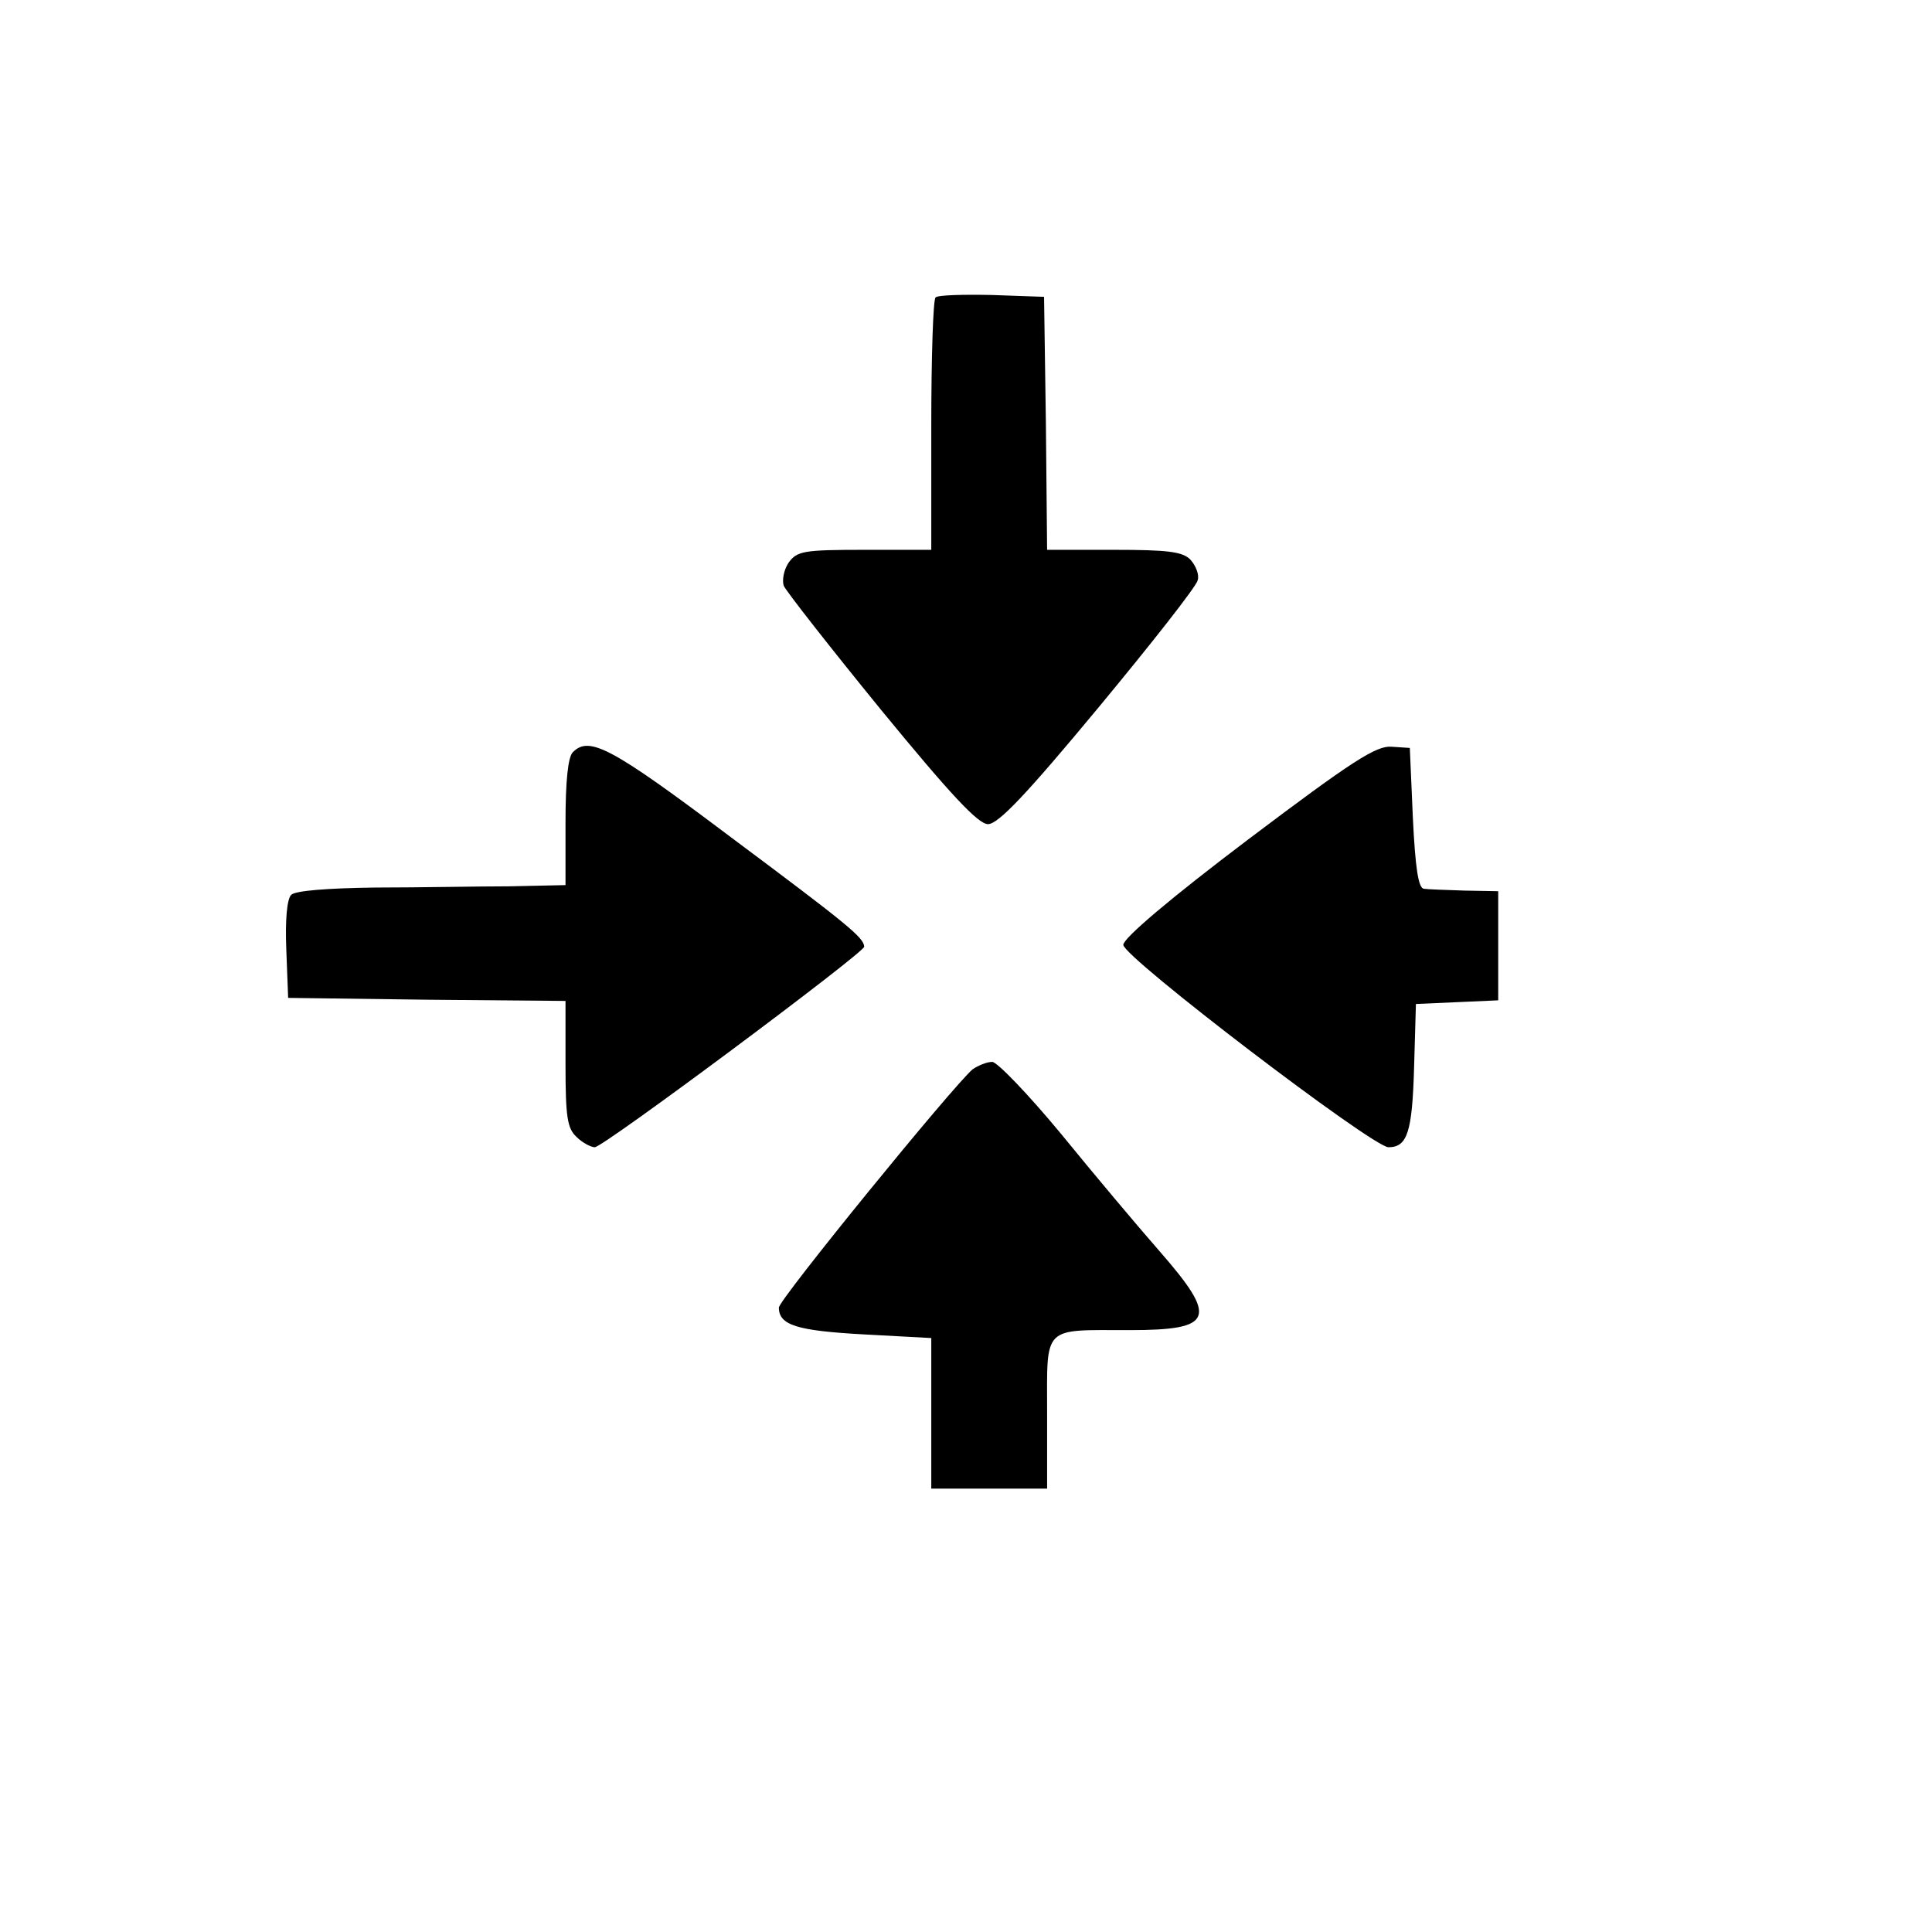
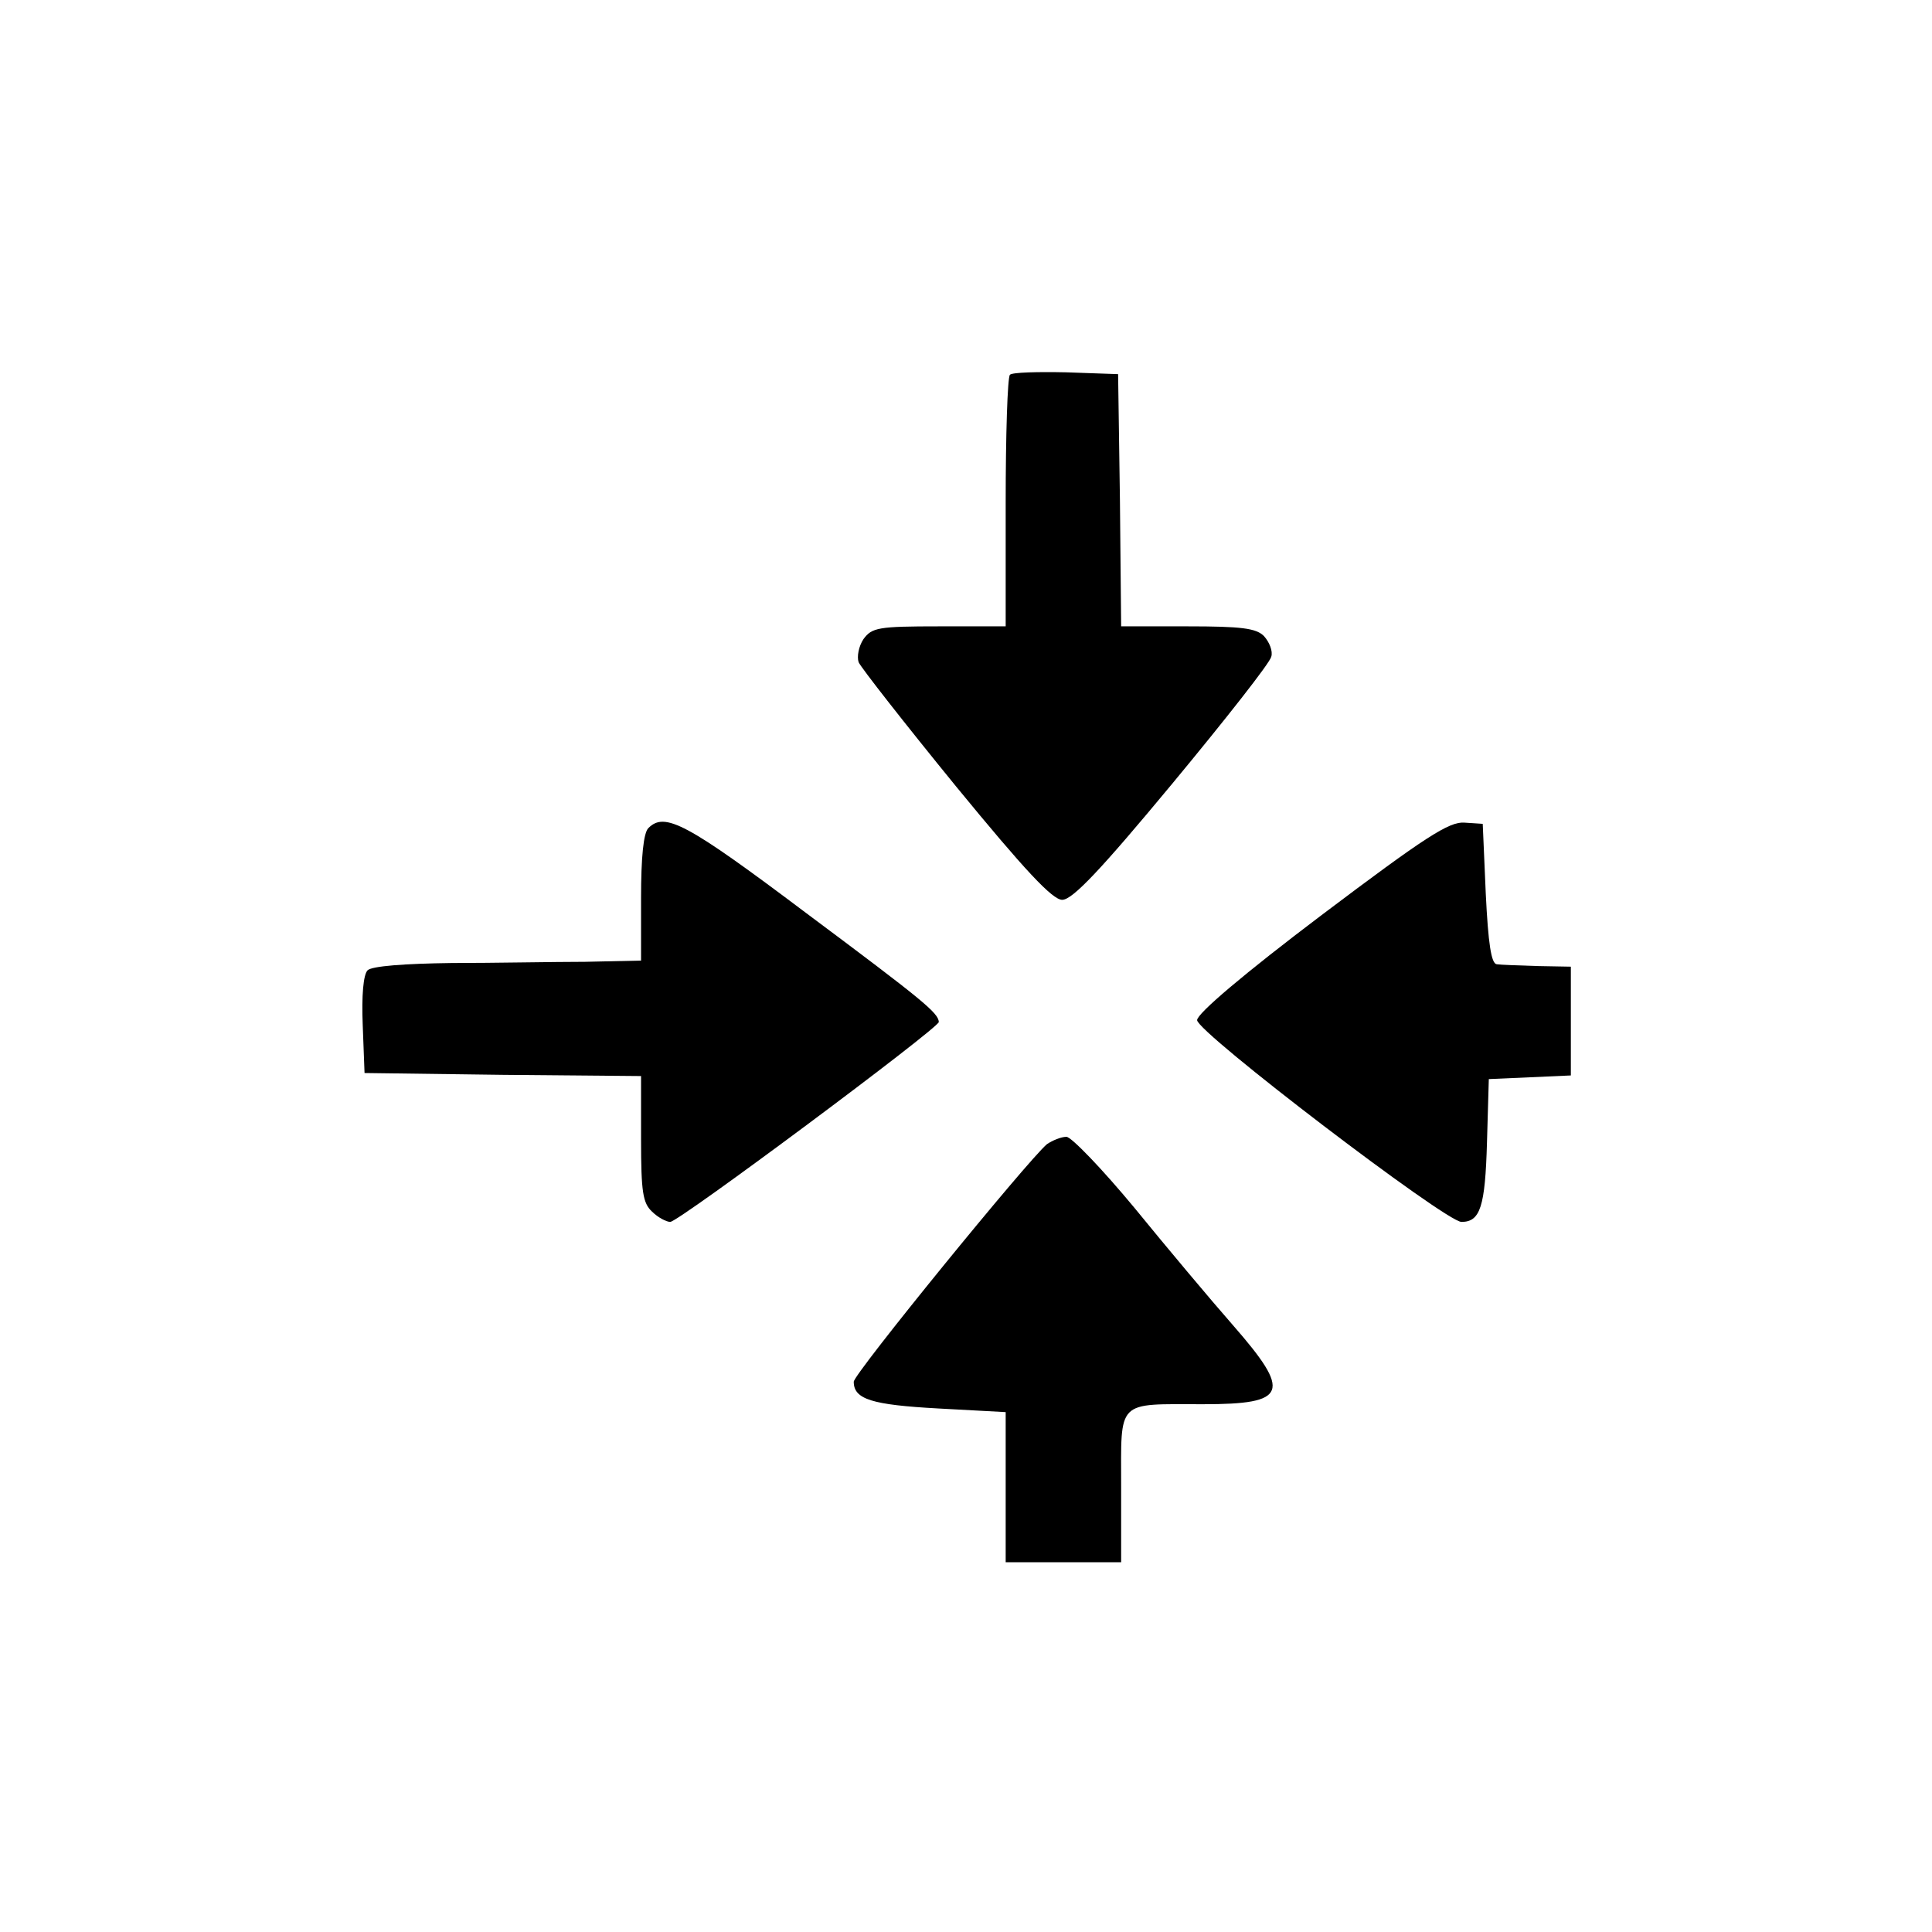
<svg xmlns="http://www.w3.org/2000/svg" viewBox="0 0 32 32">
  <defs>
    <clipPath id="icon-clip">
      <rect x="2" y="2" width="28" height="28" rx="3.8" ry="3.8" />
    </clipPath>
  </defs>
  <g id="icon">
-     <g id="canonical_action_combine" transform="matrix(0.01009706 0 0 -0.01009706 4.621044 24.65621)" fill="currentColor" stroke="none">
+     <g id="canonical_action_combine" transform="matrix(0.01006561 0 0 -0.01006561 5.887022 25.87535)" fill="currentColor" stroke="none">
      <path d="M1077 1954 c-4 -4 -7 -99 -7 -211 l0 -203 -109 0 c-101 0 -111 -2 -125 -21 -8 -12 -11 -29 -8 -38 4 -9 76 -101 160 -204 114 -139 159 -187 175 -187 17 0 64 50 181 191 87 105 161 199 163 209 3 9 -3 24 -12 34 -13 13 -37 16 -126 16 l-109 0 -2 208 -3 207 -85 3 c-47 1 -89 0 -93 -4z" />
      <path d="M482 1208 c-8 -8 -12 -48 -12 -115 l0 -103 -92 -2 c-51 0 -150 -2 -220 -2 -77 -1 -131 -5 -138 -12 -7 -7 -10 -42 -8 -90 l3 -79 228 -3 227 -2 0 -104 c0 -87 3 -105 18 -119 10 -10 24 -17 30 -17 14 0 442 319 442 329 -1 15 -25 35 -218 179 -198 149 -233 167 -260 140z" />
      <path d="M1590 1065 c-127 -96 -205 -162 -205 -173 0 -20 409 -332 435 -332 31 0 39 25 42 131 l3 104 68 3 67 3 0 89 0 90 -55 1 c-30 1 -61 2 -67 3 -9 1 -14 34 -18 116 l-5 115 -30 2 c-25 2 -64 -23 -235 -152z" />
      <path d="M1138 688 c-32 -27 -318 -378 -318 -391 0 -29 30 -38 139 -44 l111 -6 0 -123 0 -124 95 0 95 0 0 124 c0 145 -9 136 135 136 139 0 146 19 49 130 -36 41 -109 128 -162 193 -53 64 -104 117 -112 117 -9 0 -23 -6 -32 -12z" />
    </g>
  </g>
</svg>
